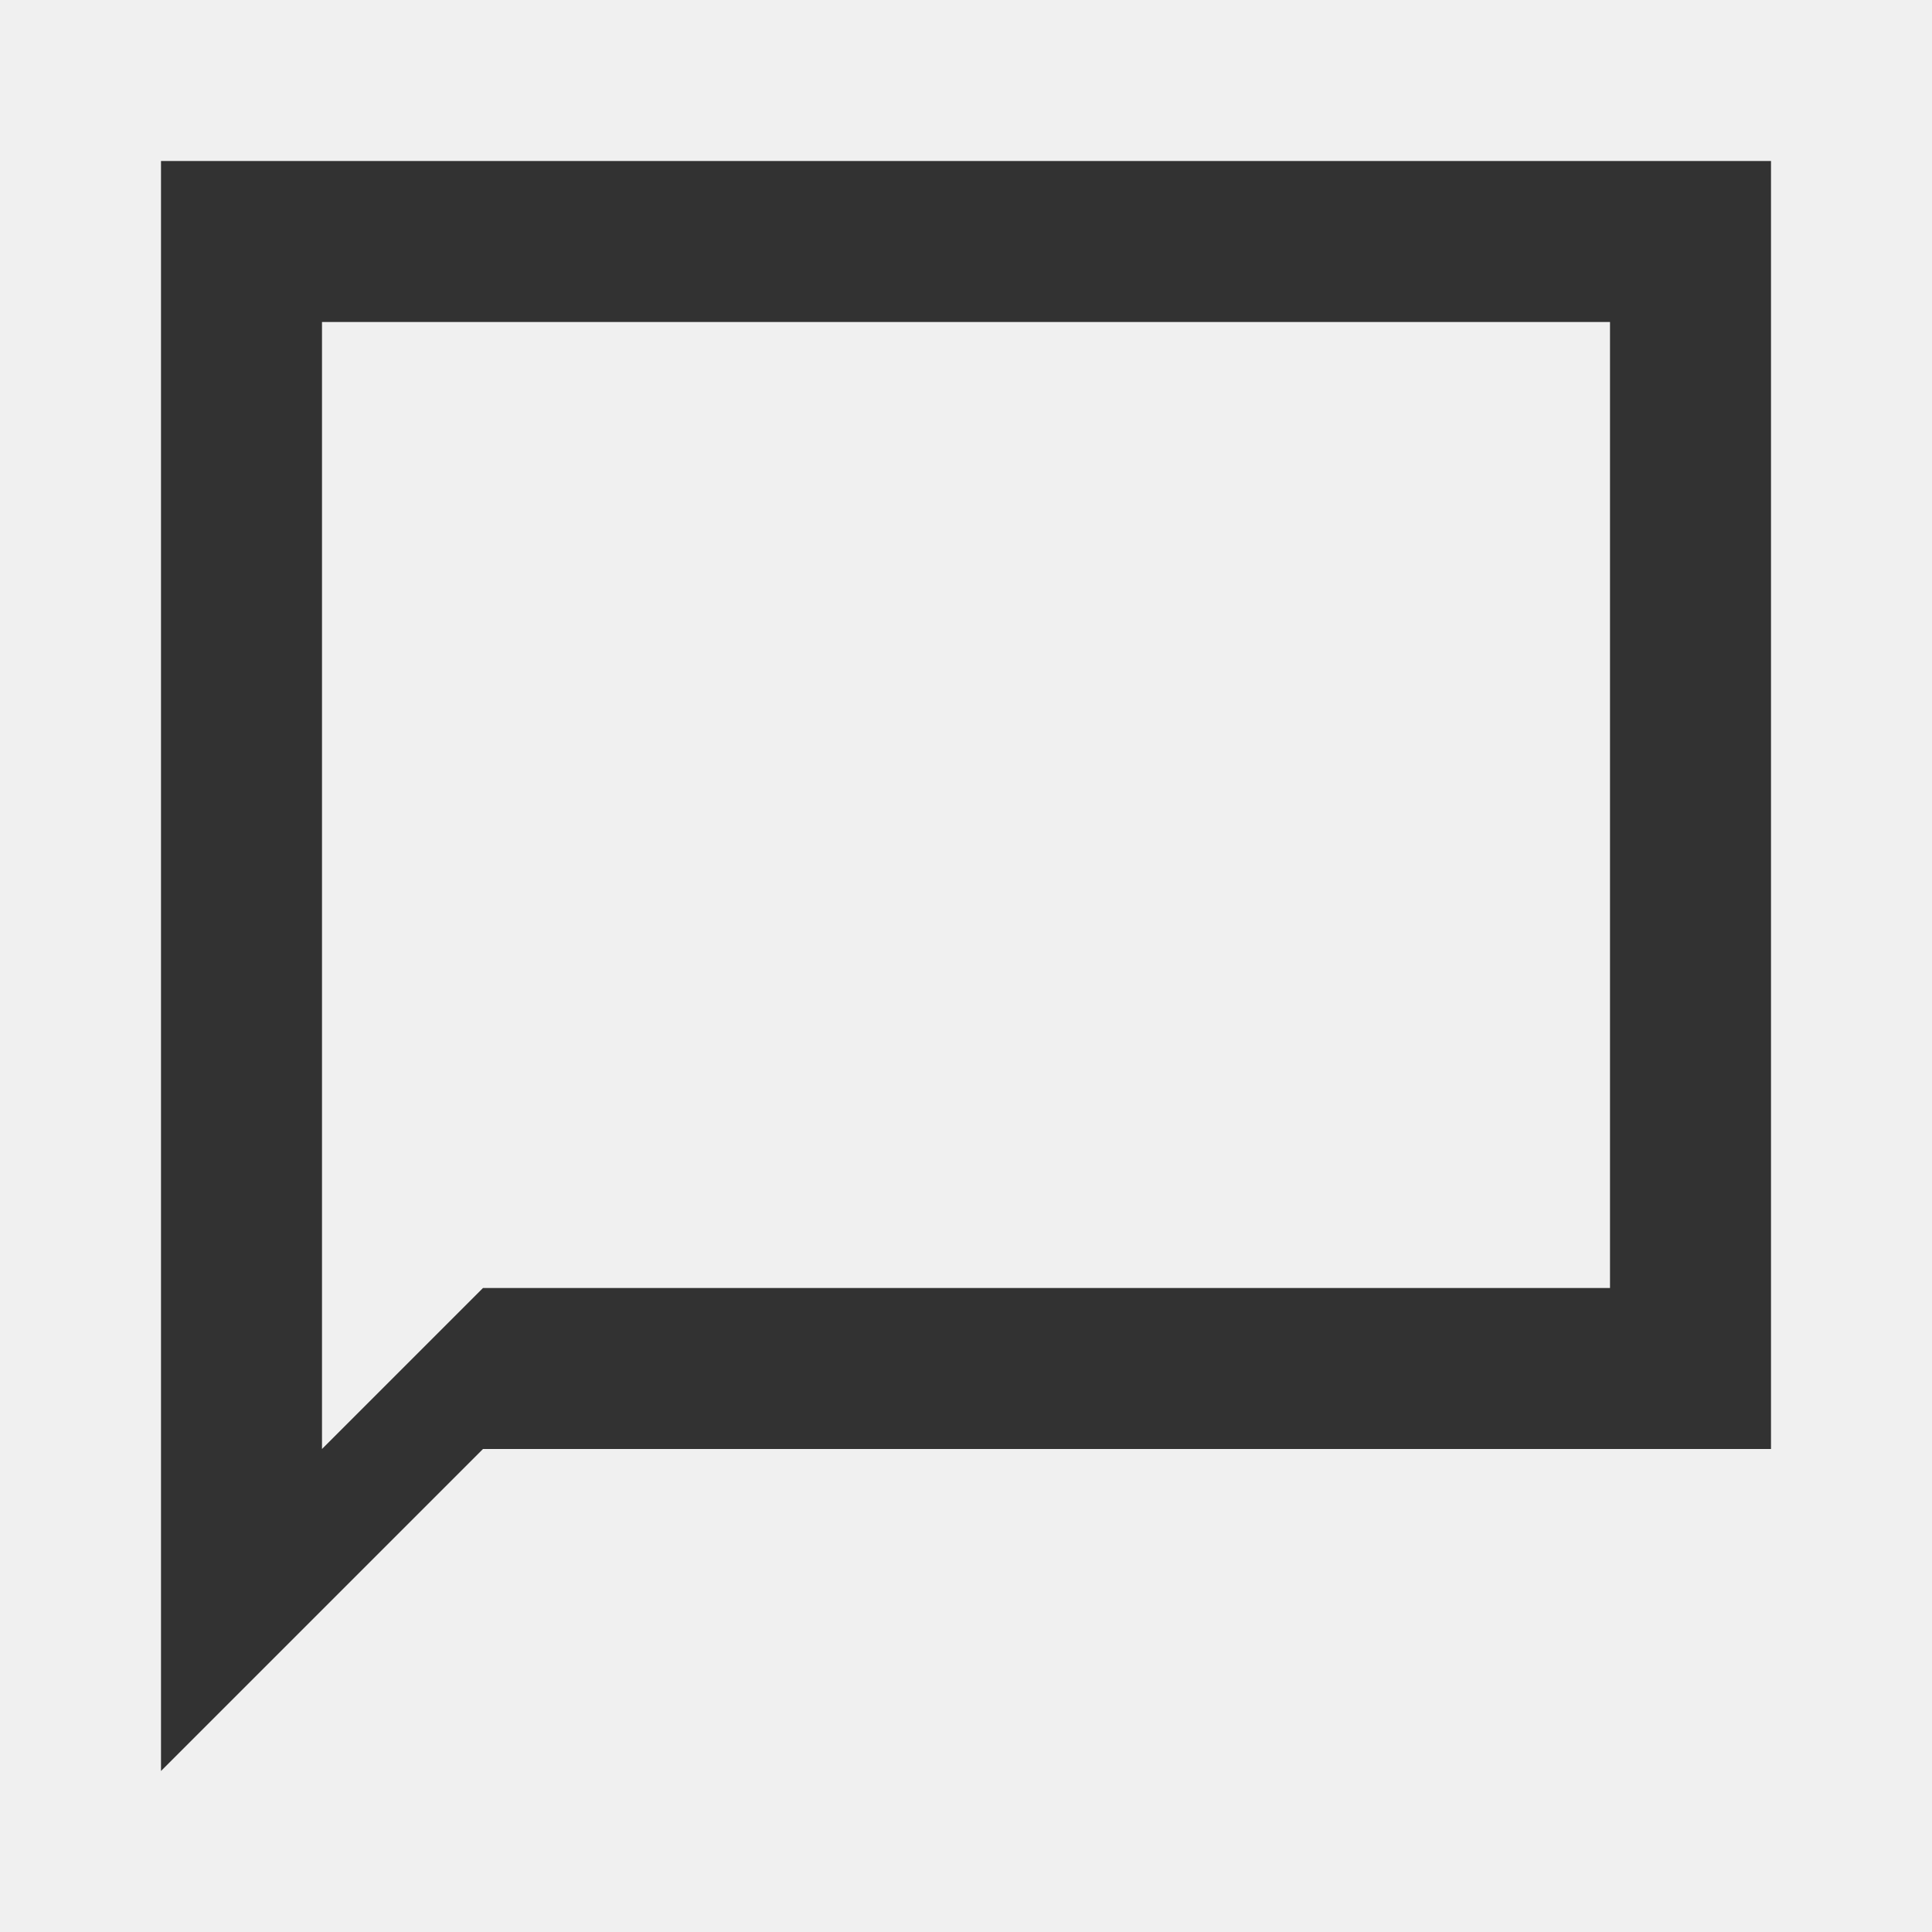
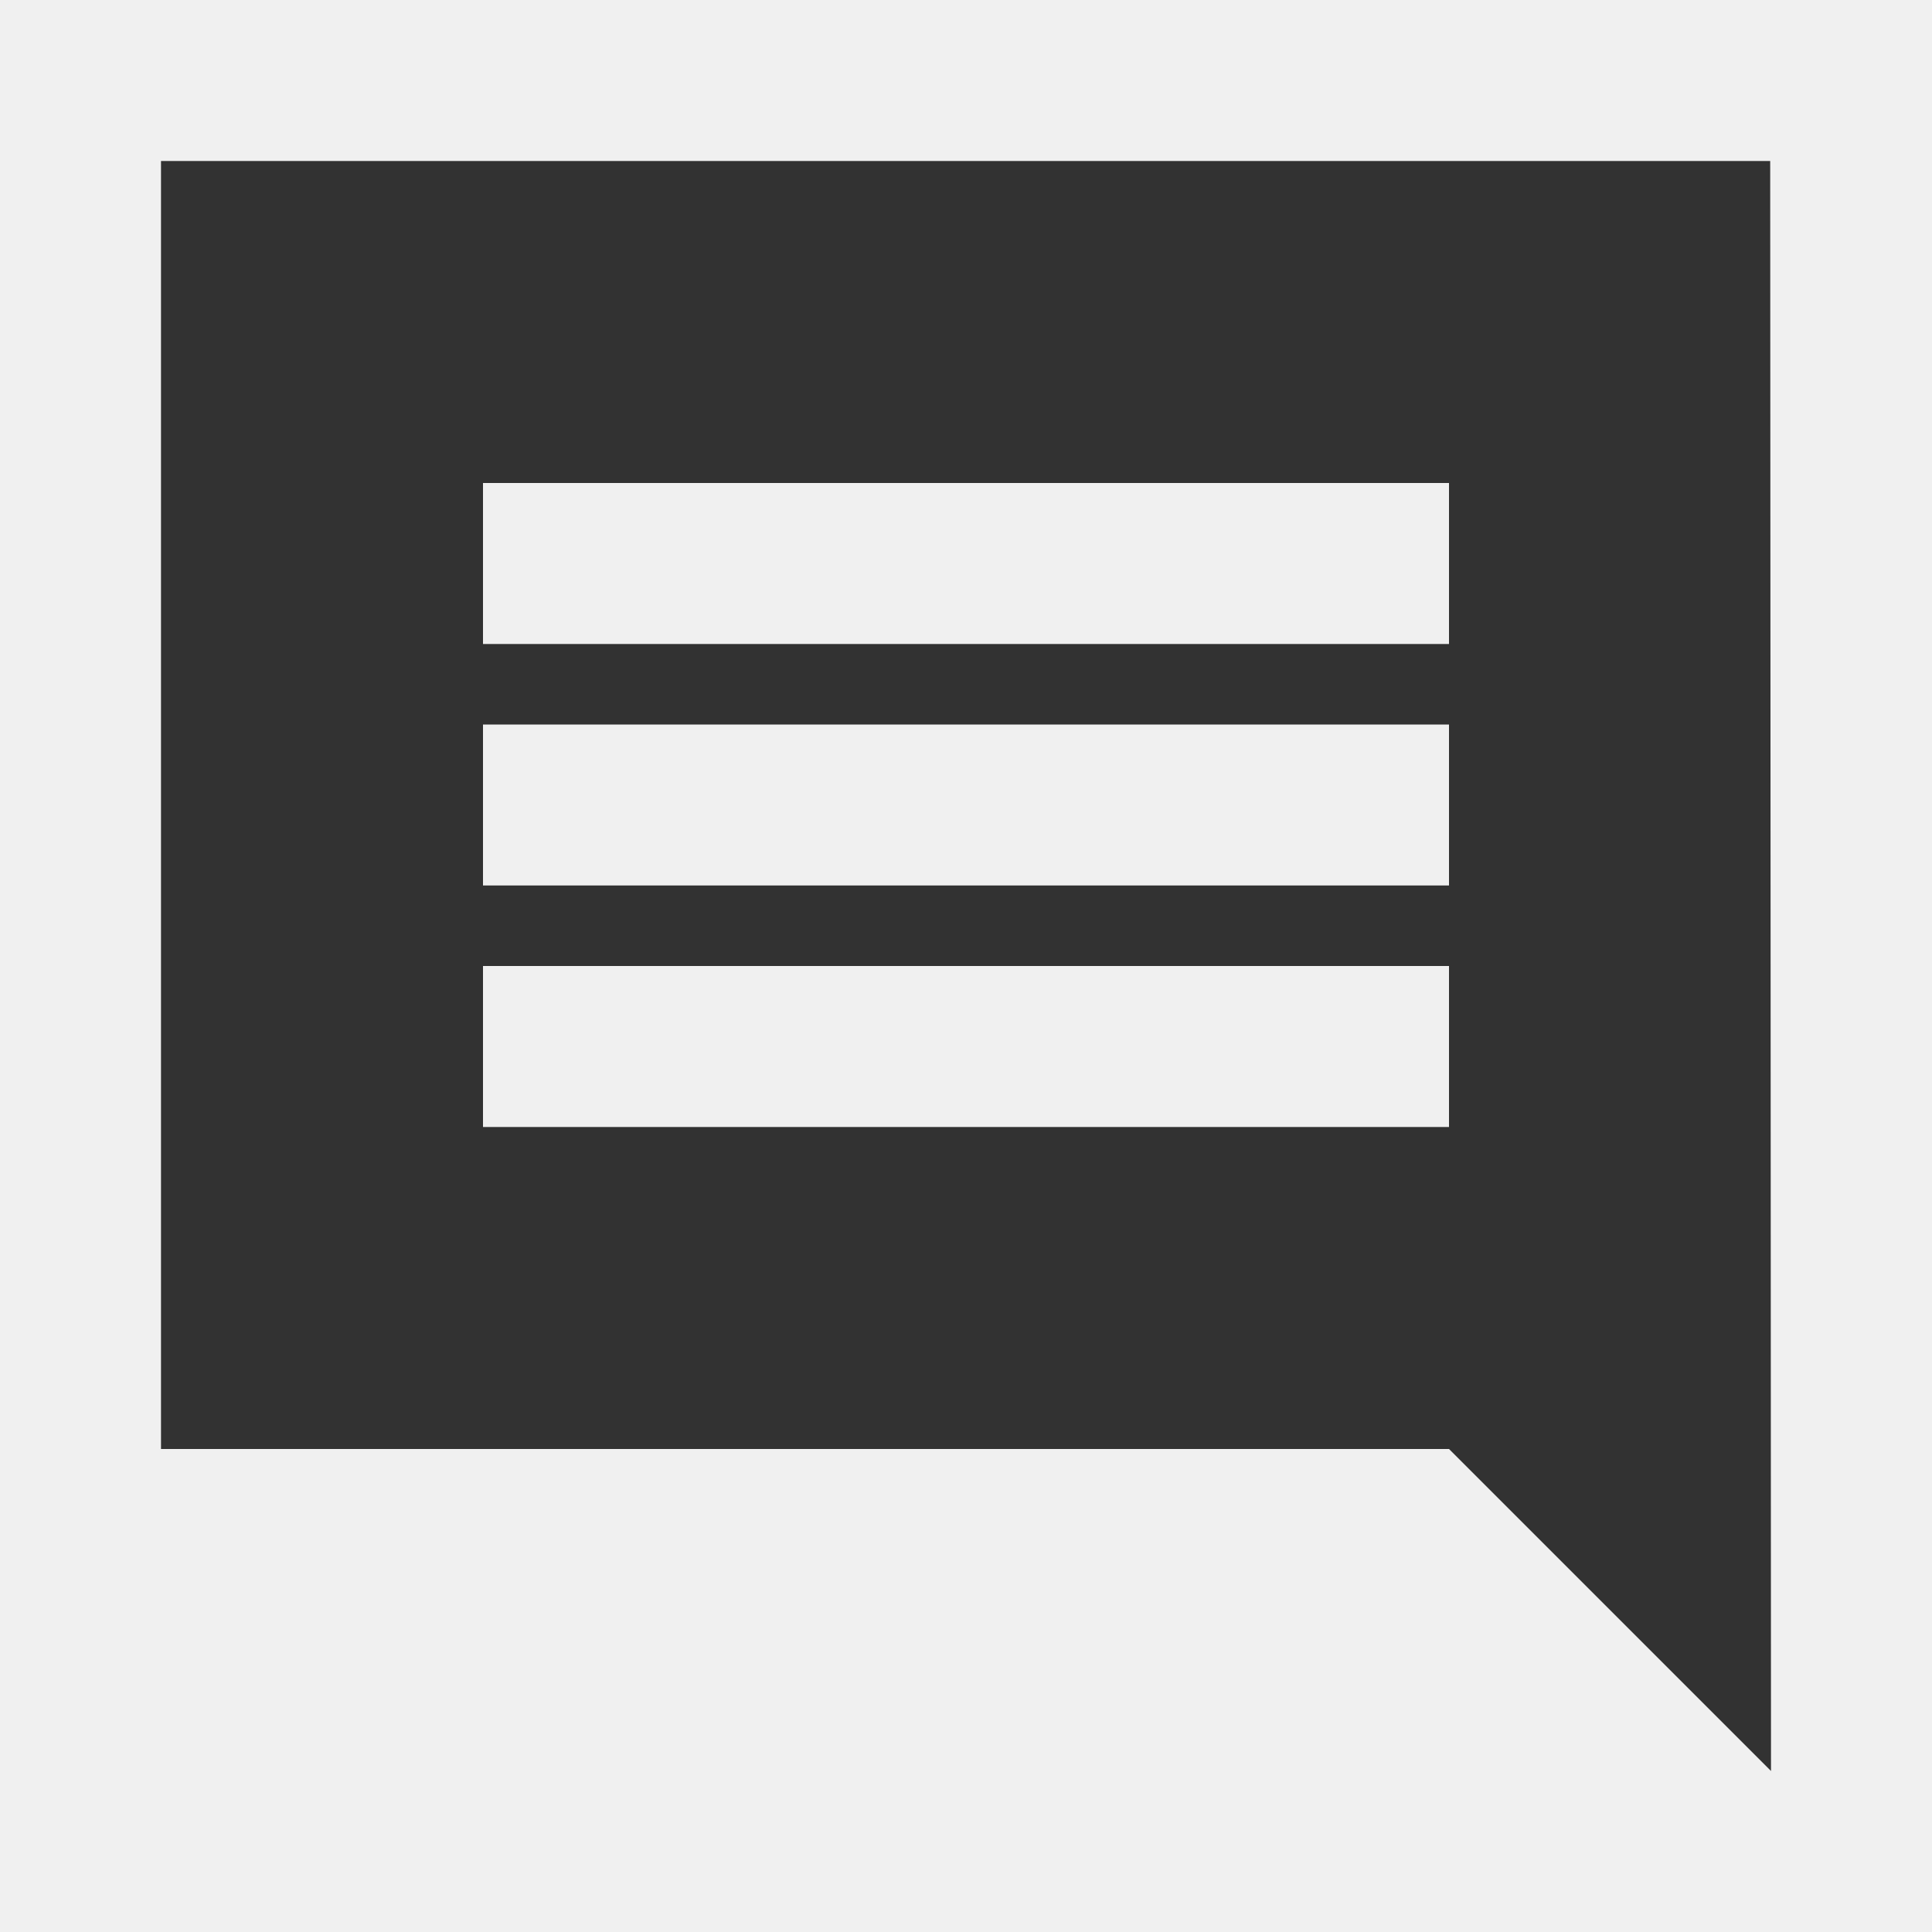
<svg xmlns="http://www.w3.org/2000/svg" width="24" height="24" viewBox="0 0 24 24" fill="none">
-   <g clip-path="url(#clip0_214_12553)">
-     <path d="M22 2H2V22L6 18H22V2ZM20 16H6L4 18V4H20V16Z" fill="#323232" />
+   <g clip-path="url(#clip0_380_6742)">
+     <path d="M21.99 2H2V18H18L22 22L21.99 2ZM18 14H6V12H18V14ZM18 11H6V9H18V11ZM18 8H6V6H18V8Z" fill="#323232" />
  </g>
  <defs>
-     <clipPath id="clip0_214_12553">
+     <clipPath id="clip0_380_6742">
      <rect width="24" height="24" fill="white" />
    </clipPath>
  </defs>
</svg>
